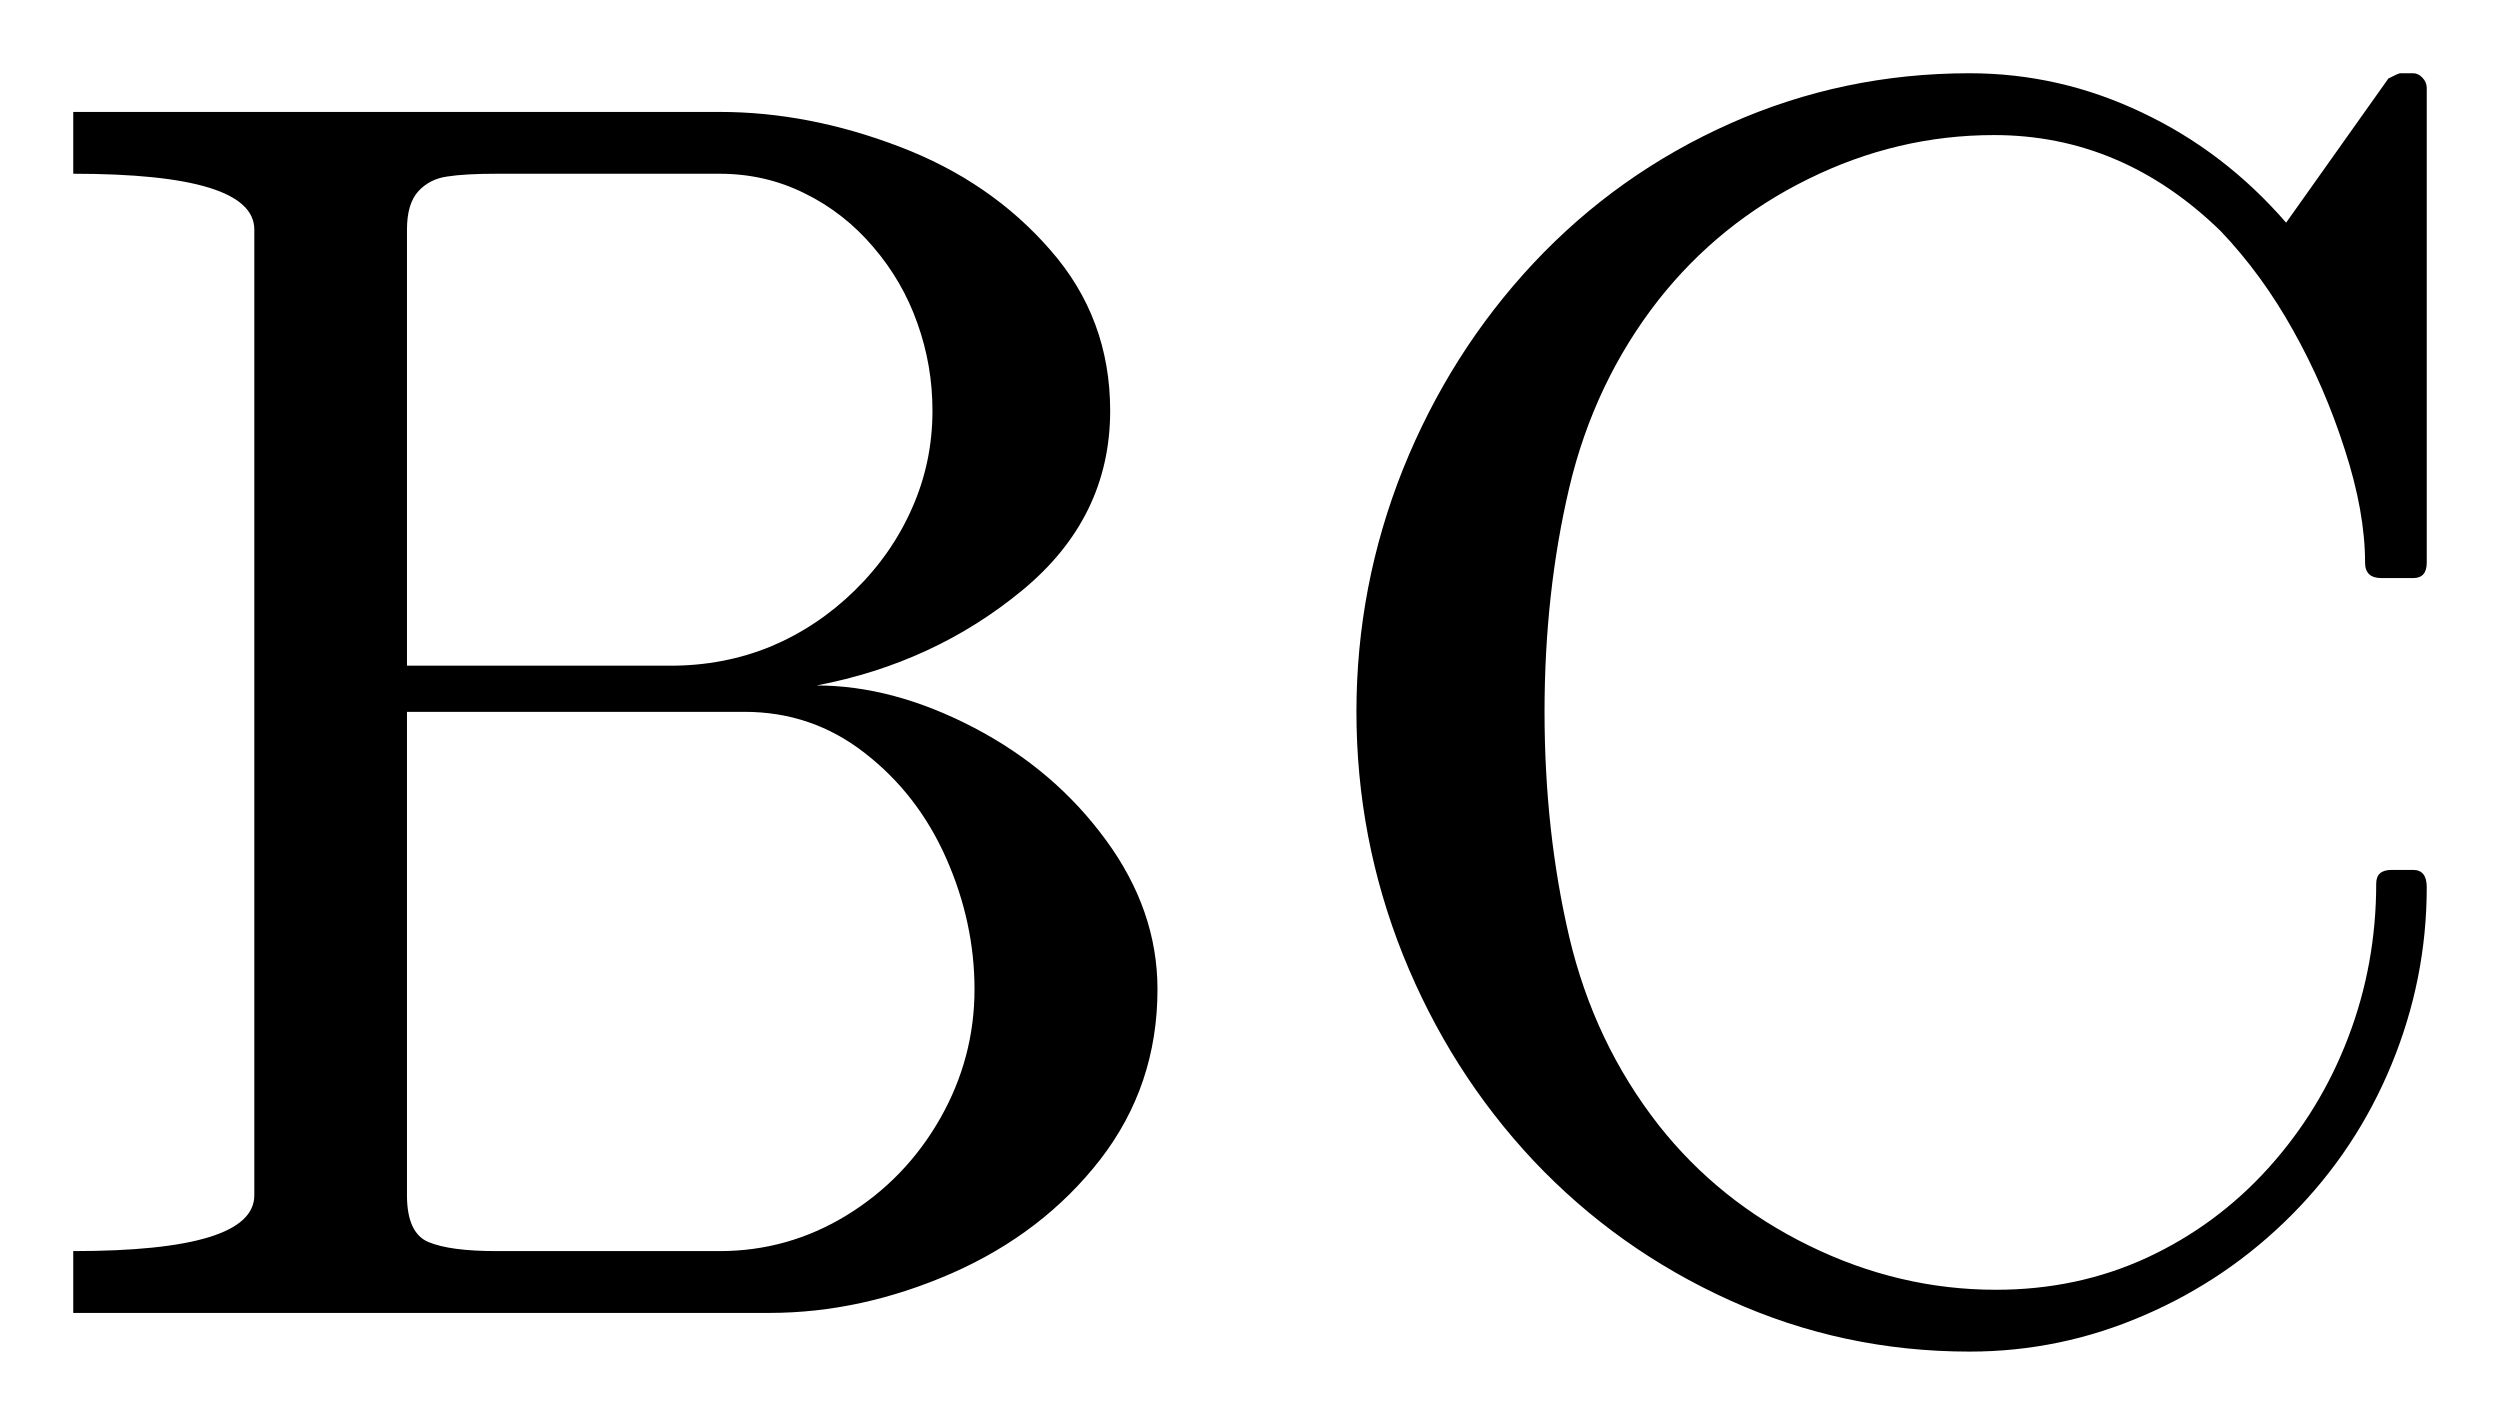
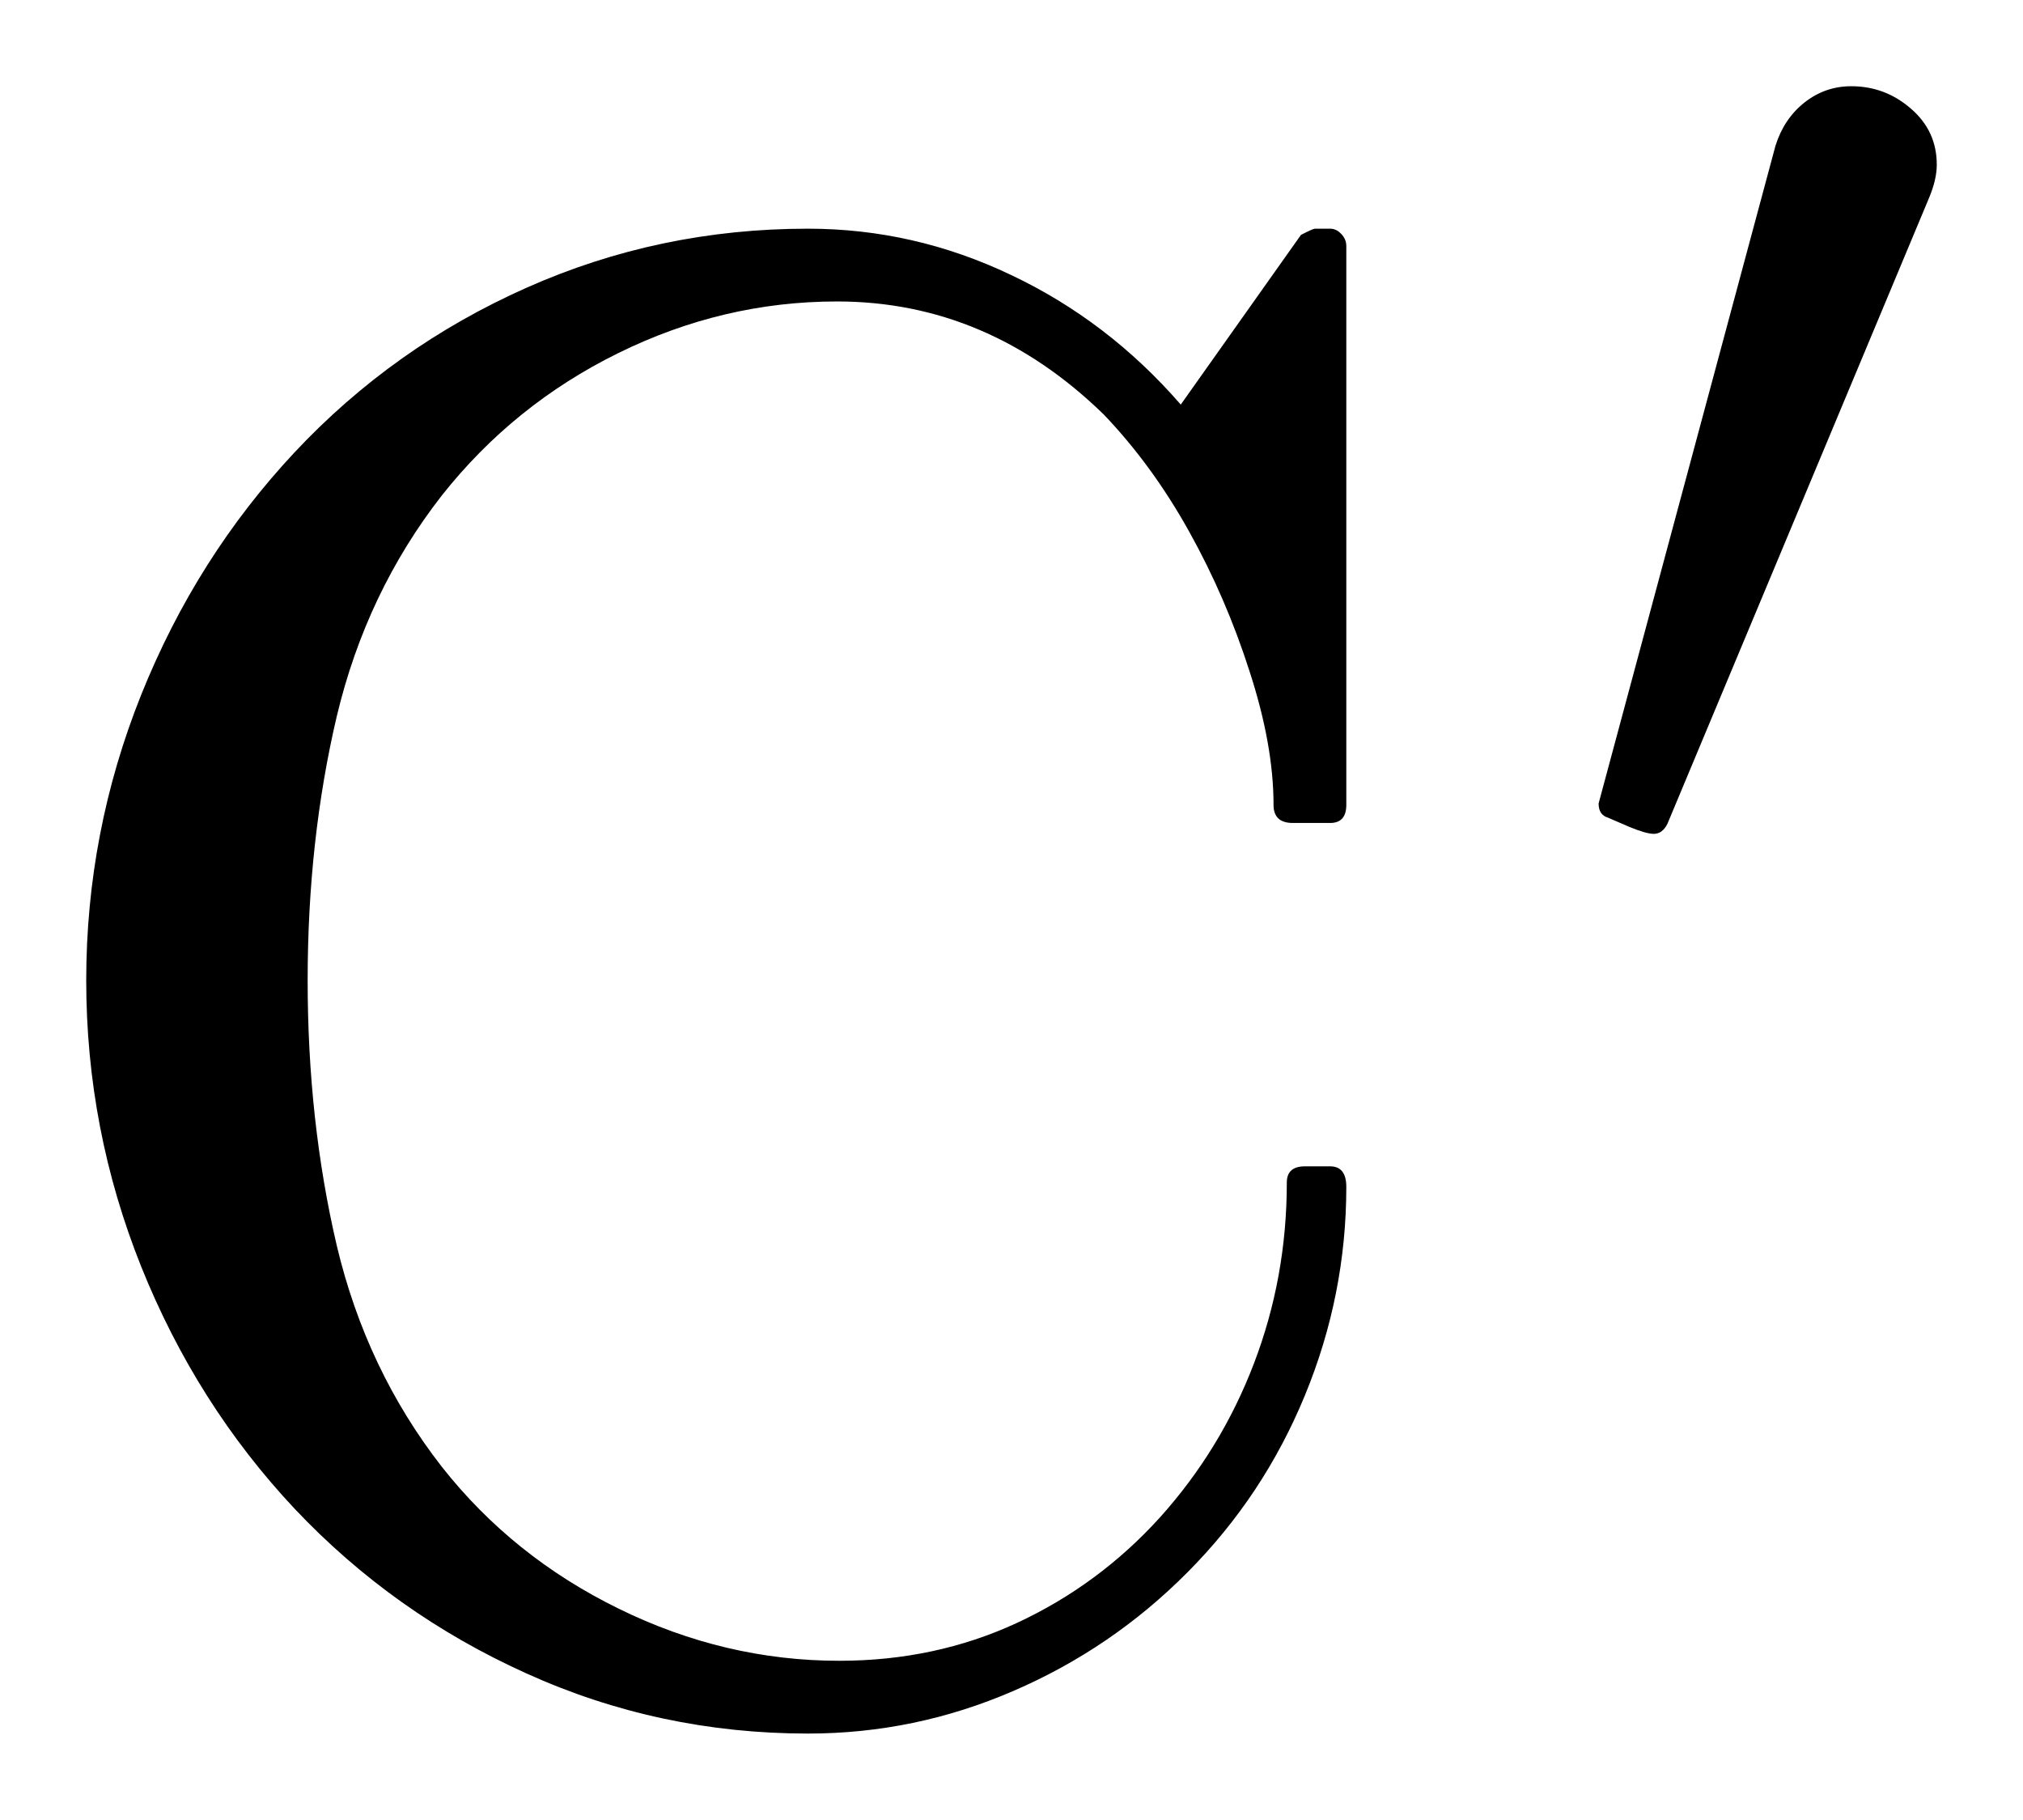
- <svg xmlns="http://www.w3.org/2000/svg" width="17.065pt" height="9.726pt" viewBox="0 0 17.065 9.726" version="1.1">
+ <svg xmlns="http://www.w3.org/2000/svg" width="11.731pt" height="10.552pt" viewBox="0 0 11.731 10.552" version="1.1">
  <defs>
    <style type="text/css">*{stroke-linejoin: round; stroke-linecap: butt}</style>
  </defs>
  <g id="figure_1">
    <g id="patch_1">
-       <path d="M 0 9.726  L 17.065 9.726  L 17.065 0  L 0 0  L 0 9.726  z " style="fill: none; opacity: 0" />
+       <path d="M 0 10.552  L 11.731 10.552  L 11.731 0  L 0 0  L 0 10.552  z " style="fill: none; opacity: 0" />
    </g>
    <g id="axes_1">
      <g id="patch_2">
-         <path d="M 0.5 8.962  L 0.5 8.54  Q 1.736 8.54 1.736 8.159  L 1.736 1.567  Q 1.736 1.186 0.5 1.186  L 0.5 0.764  L 4.912 0.764  Q 5.521 0.764 6.142 1.002  Q 6.763 1.239 7.169 1.706  Q 7.578 2.171 7.578 2.804  Q 7.578 3.536 6.976 4.031  Q 6.376 4.526 5.574 4.679  Q 6.095 4.679 6.646 4.966  Q 7.197 5.253 7.548 5.733  Q 7.901 6.213 7.901 6.753  Q 7.901 7.409 7.511 7.914  Q 7.121 8.416 6.5 8.69  Q 5.879 8.962 5.251 8.962  L 0.5 8.962  z M 2.778 8.159  Q 2.778 8.416 2.924 8.478  Q 3.072 8.54 3.388 8.54  L 4.912 8.54  Q 5.381 8.54 5.782 8.294  Q 6.183 8.047 6.418 7.634  Q 6.652 7.222 6.652 6.753  Q 6.652 6.296 6.459 5.859  Q 6.266 5.422 5.904 5.141  Q 5.544 4.859 5.082 4.859  L 2.778 4.859  L 2.778 8.159  z M 2.778 4.544  L 4.578 4.544  Q 4.942 4.544 5.261 4.413  Q 5.579 4.28 5.834 4.031  Q 6.089 3.781 6.226 3.468  Q 6.365 3.155 6.365 2.804  Q 6.365 2.493 6.262 2.206  Q 6.161 1.919 5.96 1.685  Q 5.761 1.451 5.491 1.319  Q 5.223 1.186 4.912 1.186  L 3.388 1.186  Q 3.172 1.186 3.052 1.205  Q 2.932 1.222 2.855 1.306  Q 2.778 1.391 2.778 1.567  L 2.778 4.544  z M 11.321 7.679  Q 11.732 8.201 12.347 8.502  Q 12.962 8.804 13.625 8.804  Q 14.18 8.804 14.655 8.585  Q 15.131 8.364 15.485 7.972  Q 15.84 7.578 16.029 7.081  Q 16.22 6.582 16.22 6.031  Q 16.22 5.938 16.325 5.938  L 16.472 5.938  Q 16.565 5.938 16.565 6.056  Q 16.565 6.682 16.325 7.265  Q 16.085 7.848 15.645 8.291  Q 15.206 8.733 14.634 8.979  Q 14.064 9.226 13.444 9.226  Q 12.581 9.226 11.81 8.877  Q 11.04 8.529 10.468 7.923  Q 9.898 7.316 9.577 6.519  Q 9.259 5.722 9.259 4.859  Q 9.259 3.999 9.577 3.202  Q 9.898 2.405 10.468 1.796  Q 11.04 1.186 11.81 0.843  Q 12.581 0.5 13.444 0.5  Q 14.059 0.5 14.621 0.768  Q 15.184 1.034 15.605 1.52  L 16.303 0.536  Q 16.372 0.5 16.384 0.5  L 16.472 0.5  Q 16.507 0.5 16.535 0.53  Q 16.565 0.56 16.565 0.601  L 16.565 3.841  Q 16.565 3.946 16.472 3.946  L 16.256 3.946  Q 16.144 3.946 16.144 3.841  Q 16.144 3.494 16.005 3.067  Q 15.868 2.639 15.654 2.257  Q 15.44 1.873 15.159 1.578  Q 14.486 0.922 13.612 0.922  Q 12.95 0.922 12.343 1.222  Q 11.737 1.52 11.321 2.047  Q 10.882 2.609 10.712 3.328  Q 10.543 4.046 10.543 4.859  Q 10.543 5.675 10.712 6.397  Q 10.882 7.117 11.321 7.679  z " clip-path="url(#p65b77e7eab)" />
+         <path d="M 2.562 8.505  Q 2.973 9.027 3.588 9.328  Q 4.203 9.63 4.867 9.63  Q 5.422 9.63 5.896 9.411  Q 6.372 9.19 6.727 8.798  Q 7.081 8.404 7.271 7.907  Q 7.462 7.408 7.462 6.857  Q 7.462 6.763 7.567 6.763  L 7.713 6.763  Q 7.807 6.763 7.807 6.882  Q 7.807 7.508 7.567 8.091  Q 7.327 8.674 6.886 9.117  Q 6.447 9.559 5.876 9.805  Q 5.306 10.052 4.685 10.052  Q 3.822 10.052 3.052 9.703  Q 2.281 9.355 1.709 8.749  Q 1.139 8.142 0.819 7.345  Q 0.5 6.548 0.5 5.685  Q 0.5 4.825 0.819 4.028  Q 1.139 3.231 1.709 2.622  Q 2.281 2.012 3.052 1.669  Q 3.822 1.326 4.685 1.326  Q 5.3 1.326 5.862 1.594  Q 6.425 1.86 6.847 2.346  L 7.544 1.362  Q 7.614 1.326 7.625 1.326  L 7.713 1.326  Q 7.749 1.326 7.777 1.356  Q 7.807 1.386 7.807 1.427  L 7.807 4.667  Q 7.807 4.772 7.713 4.772  L 7.497 4.772  Q 7.385 4.772 7.385 4.667  Q 7.385 4.32 7.246 3.893  Q 7.109 3.465 6.896 3.083  Q 6.682 2.698 6.401 2.404  Q 5.728 1.748 4.854 1.748  Q 4.192 1.748 3.584 2.048  Q 2.979 2.346 2.562 2.873  Q 2.124 3.435 1.953 4.153  Q 1.784 4.872 1.784 5.685  Q 1.784 6.501 1.953 7.223  Q 2.124 7.943 2.562 8.505  z M 9.324 4.741  Q 9.27 4.725 9.27 4.659  L 10.296 0.844  Q 10.345 0.689 10.463 0.595  Q 10.583 0.5 10.735 0.5  Q 10.932 0.5 11.081 0.63  Q 11.231 0.759 11.231 0.955  Q 11.231 1.041 11.186 1.148  L 9.669 4.777  Q 9.64 4.835 9.59 4.835  Q 9.546 4.835 9.449 4.795  Q 9.353 4.753 9.324 4.741  z " clip-path="url(#p77116ef38d)" />
      </g>
    </g>
  </g>
  <defs>
-     <clipPath id="p65b77e7eab">
-       <rect x="0" y="0" width="17.065" height="9.726" />
+     <clipPath id="p77116ef38d">
+       <rect x="0" y="0" width="11.731" height="10.552" />
    </clipPath>
  </defs>
</svg>
